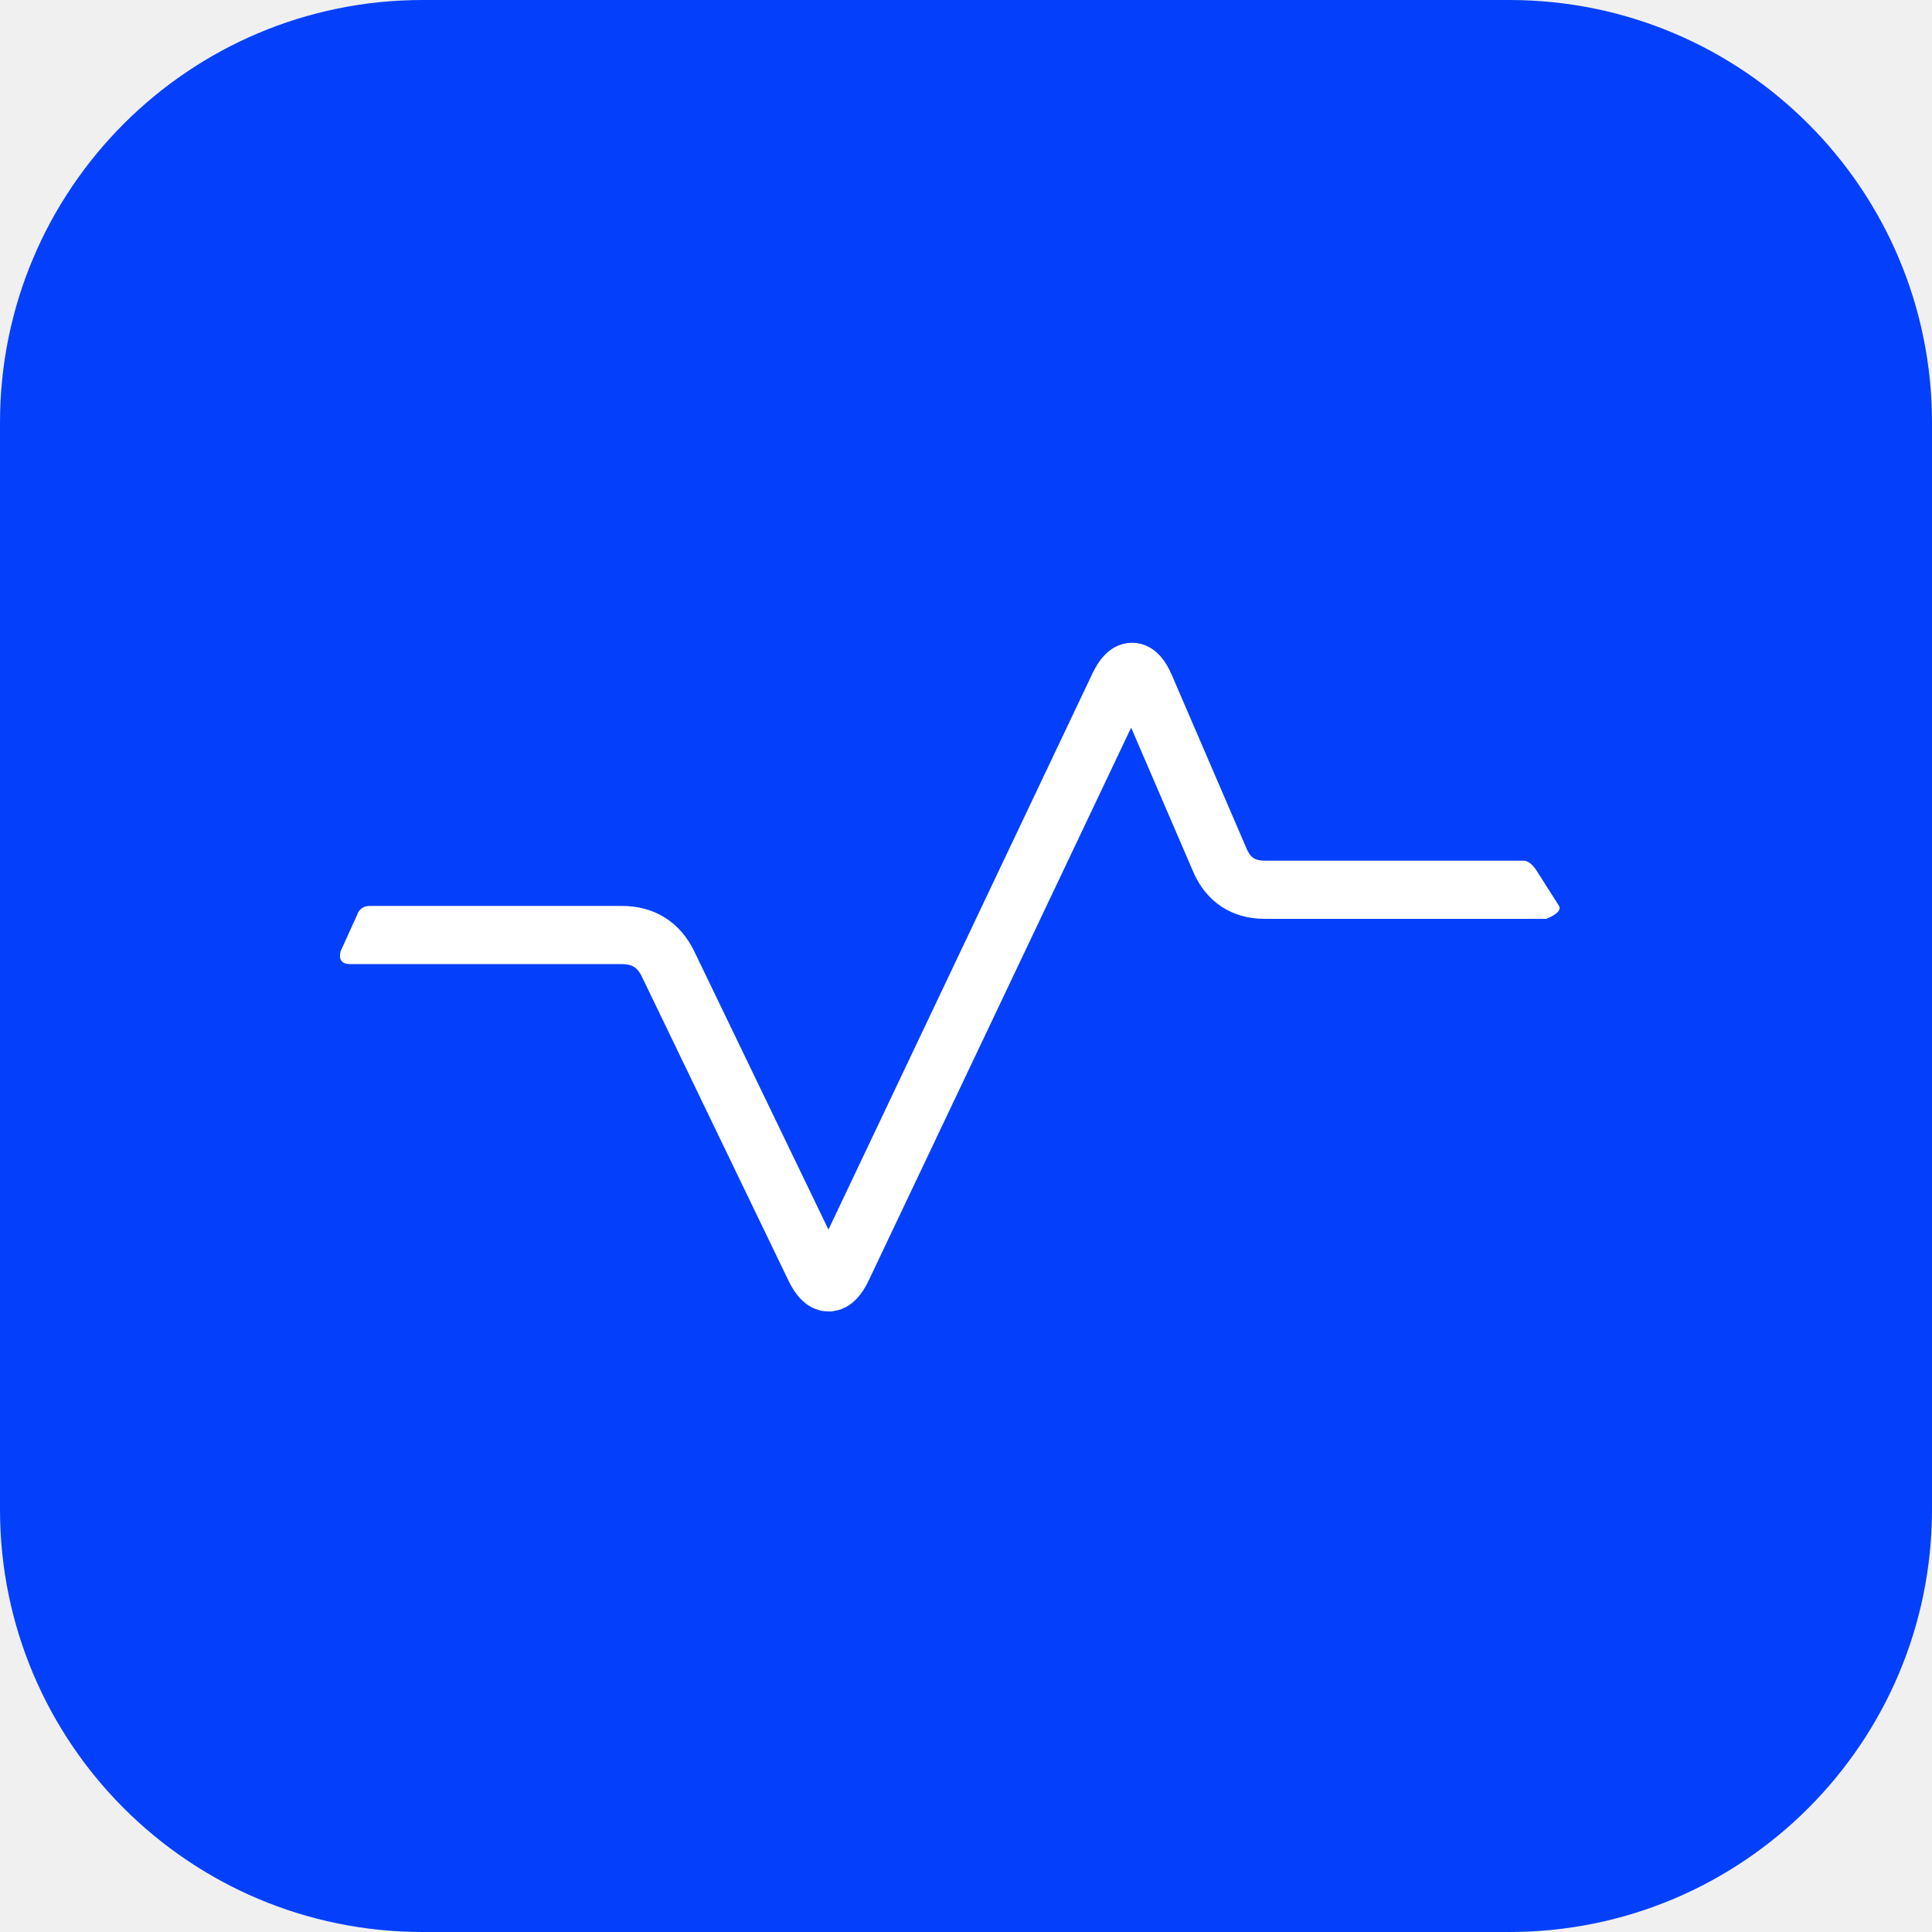
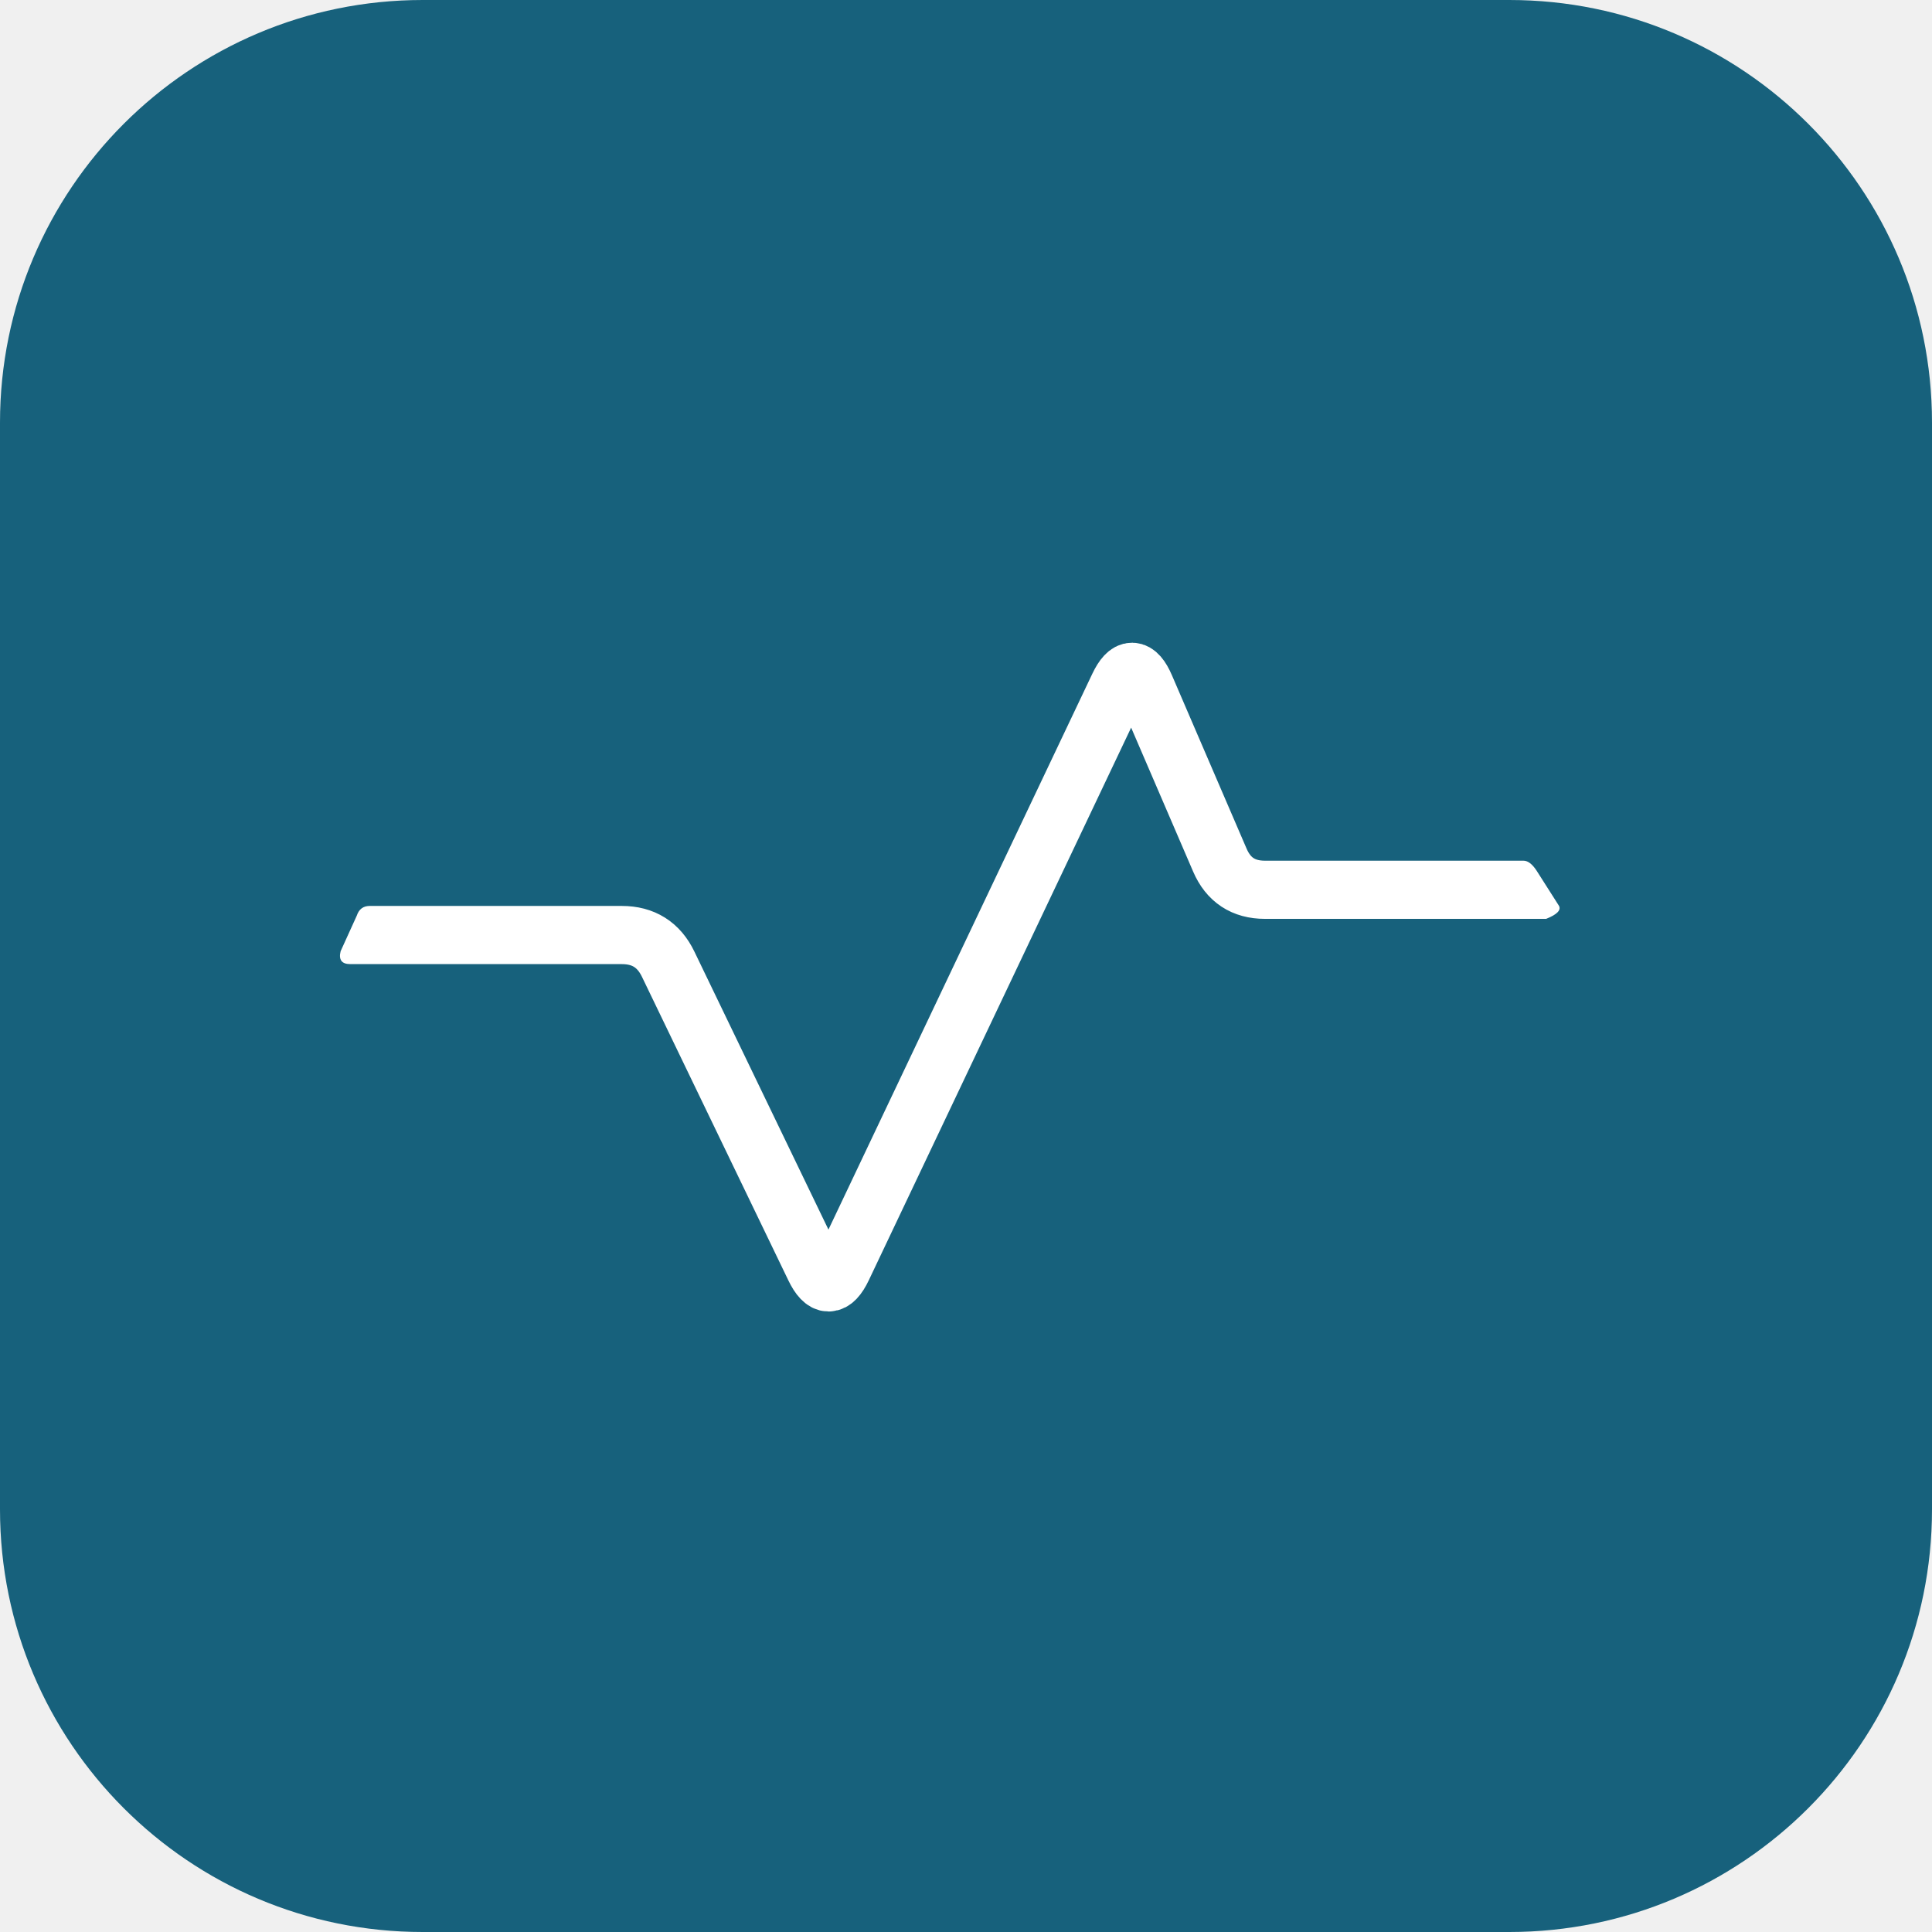
<svg xmlns="http://www.w3.org/2000/svg" width="1024" height="1024" viewBox="0 0 1024 1024">
-   <rect width="1024" height="1024" rx="224" fill="#0440FB" />
+   <rect width="1024" height="1024" rx="224" fill="#17617C" />
  <svg x="132" y="326" width="760" height="370" viewBox="10 10 433 211" preserveAspectRatio="xMidYMid meet">
    <svg x="10" y="10" width="433" height="211" viewBox="29 17 443 216" preserveAspectRatio="xMidYMid meet">
      <defs>
        <clipPath id="verity-left-horizontal-joint">
          <rect x="210" y="-20" width="106" height="188" />
        </clipPath>
        <clipPath id="verity-right-horizontal-joint">
          <rect x="288" y="-20" width="72" height="109" />
        </clipPath>
        <clipPath id="verity-micro-rounded-angled-ends">
          <path d="M-30 -30 L500 -30 L423 93             Q425 93 427 96 L434 107 Q435 109 430 111             L500 280 L-30 280 L60 125             Q56 125 57 121 L62 110 Q63 107 66 107 Z" />
        </clipPath>
      </defs>
      <g clip-path="url(#verity-micro-rounded-angled-ends)">
        <path d="M 45.00 116.00 L 144.00 116.00 Q 154.00 116.00 158.34 125.01 L 203.66 218.99 Q 208.00 228.00 212.29 218.97 L 297.71 39.03 Q 302.00 30.00 305.95 39.18 L 329.05 92.82 Q 333.00 102.00 343.00 102.00 L 445.00 102.00" fill="none" stroke="#FFFFFF" stroke-width="18" stroke-linecap="butt" stroke-linejoin="round" />
      </g>
    </svg>
    <defs>
      <clipPath id="verity-wordmark-only">
        <rect x="490" y="60" width="850" height="125" />
      </clipPath>
    </defs>
    <g clip-path="url(#verity-wordmark-only)">
      <g transform="translate(0,231) scale(0.1,-0.1)" fill="#FFFFFF" stroke="none">
        <path d="M3175 1528 c-32 -81 -29 -91 31 -122 38 -20 53 -21 579 -21 613 0 575 -6 510 84 l-37 51 -461 0 c-290 0 -476 4 -500 11 -21 6 -46 22 -59 39 -12 17 -25 30 -28 30 -4 0 -19 -32 -35 -72z M240 1469 c-23 -29 -40 -59 -38 -68 3 -14 57 -17 528 -21 597 -6 558 0 603 -93 519 -1086 492 -1031 526 -1060 60 -50 150 -48 206 6 25 23 71 109 165 306 71 151 130 279 130 286 0 6 -30 21 -66 32 l-66 22 -72 -152 c-40 -84 -94 -198 -121 -254 -26 -56 -53 -104 -61 -107 -7 -3 -22 3 -32 12 -11 9 -102 190 -202 402 -251 527 -295 614 -336 660 -19 21 -54 48 -78 59 -41 20 -58 21 -544 21 l-502 0 -40 -51z M5020 1491 c0 -19 332 -725 350 -745 5 -4 28 22 53 59 l45 67 -28 62 c-88 192 -241 525 -253 546 -12 23 -19 25 -90 28 -71 3 -77 1 -77 -17z M5803 1498 c-4 -7 -74 -159 -155 -337 -81 -178 -166 -352 -188 -387 -22 -35 -40 -68 -40 -74 0 -11 127 -14 155 -4 22 9 77 118 326 656 32 70 59 134 59 142 0 13 -14 16 -74 16 -49 0 -78 -4 -83 -12z M6356 1491 c-24 -26 -34 -100 -15 -112 21 -13 703 -11 732 2 30 14 47 48 47 94 l0 35 -373 0 c-356 0 -375 -1 -391 -19z M7574 1489 c-18 -20 -19 -41 -19 -363 -1 -187 1 -362 3 -388 l5 -48 53 0 c41 0 59 5 74 20 19 19 20 33 20 340 l0 320 200 0 c210 0 233 -4 272 -47 23 -25 31 -90 15 -133 -7 -19 -27 -44 -46 -57 -30 -21 -46 -23 -145 -23 -118 0 -156 -12 -156 -49 0 -10 77 -97 172 -195 l171 -177 90 3 c64 2 92 7 95 16 2 7 -50 68 -117 136 -67 67 -121 124 -121 127 0 3 17 11 38 17 62 19 119 67 149 124 22 44 27 66 27 128 0 46 -6 89 -16 111 -24 55 -78 110 -133 135 -49 23 -58 24 -331 24 -273 0 -281 -1 -300 -21z M8844 1496 c-18 -14 -19 -31 -22 -388 -2 -205 0 -383 3 -395 5 -20 12 -23 58 -23 93 0 87 -24 92 385 2 198 1 377 -2 398 l-6 37 -51 0 c-29 0 -61 -6 -72 -14z M9420 1478 c-24 -40 -26 -93 -4 -102 9 -3 85 -6 170 -6 l154 0 0 -340 0 -340 55 0 c42 0 60 5 75 20 19 19 20 33 20 340 l0 320 134 0 c127 0 137 1 162 23 21 19 27 33 28 68 l1 44 -388 3 -387 2 -20 -32z M10574 1495 c-7 -16 0 -25 196 -275 67 -85 133 -169 146 -186 22 -28 24 -39 26 -185 l3 -154 52 -3 c42 -2 56 1 72 17 19 19 21 33 21 156 l0 134 123 158 c219 281 249 324 243 339 -5 12 -22 14 -83 12 l-78 -3 -135 -178 c-74 -97 -139 -177 -145 -176 -5 0 -71 80 -145 177 l-135 177 -78 3 c-62 2 -78 0 -83 -13z M12347 1492 c-10 -10 -79 -151 -156 -313 -76 -162 -157 -332 -180 -378 -23 -46 -40 -89 -37 -97 3 -9 21 -14 49 -14 l44 0 38 83 c21 45 42 94 47 110 l10 27 226 0 227 -1 49 -109 48 -110 43 0 c24 0 45 5 47 12 2 6 -31 88 -75 182 -44 94 -121 265 -173 381 -51 115 -100 217 -108 227 -21 24 -78 24 -99 0z m87 -165 c16 -39 56 -132 87 -204 l58 -133 -189 0 -188 0 91 205 c50 113 96 205 102 205 5 0 23 -33 39 -73z M13124 1499 c-9 -15 -9 -783 1 -798 7 -13 44 -14 63 -3 9 7 12 95 10 408 l-3 399 -32 3 c-17 2 -35 -2 -39 -9z M6360 1145 c-16 -17 -24 -37 -24 -67 l-1 -43 324 -3 c321 -2 325 -2 348 19 12 12 26 37 29 56 12 64 16 63 -335 63 l-318 0 -23 -25z M6380 817 c-31 -16 -51 -54 -48 -92 l3 -30 360 -3 c198 -1 369 0 381 2 11 3 26 17 32 31 17 38 15 92 -4 99 -9 3 -169 6 -357 6 -254 0 -348 -4 -367 -13z" />
      </g>
    </g>
  </svg>
</svg>
